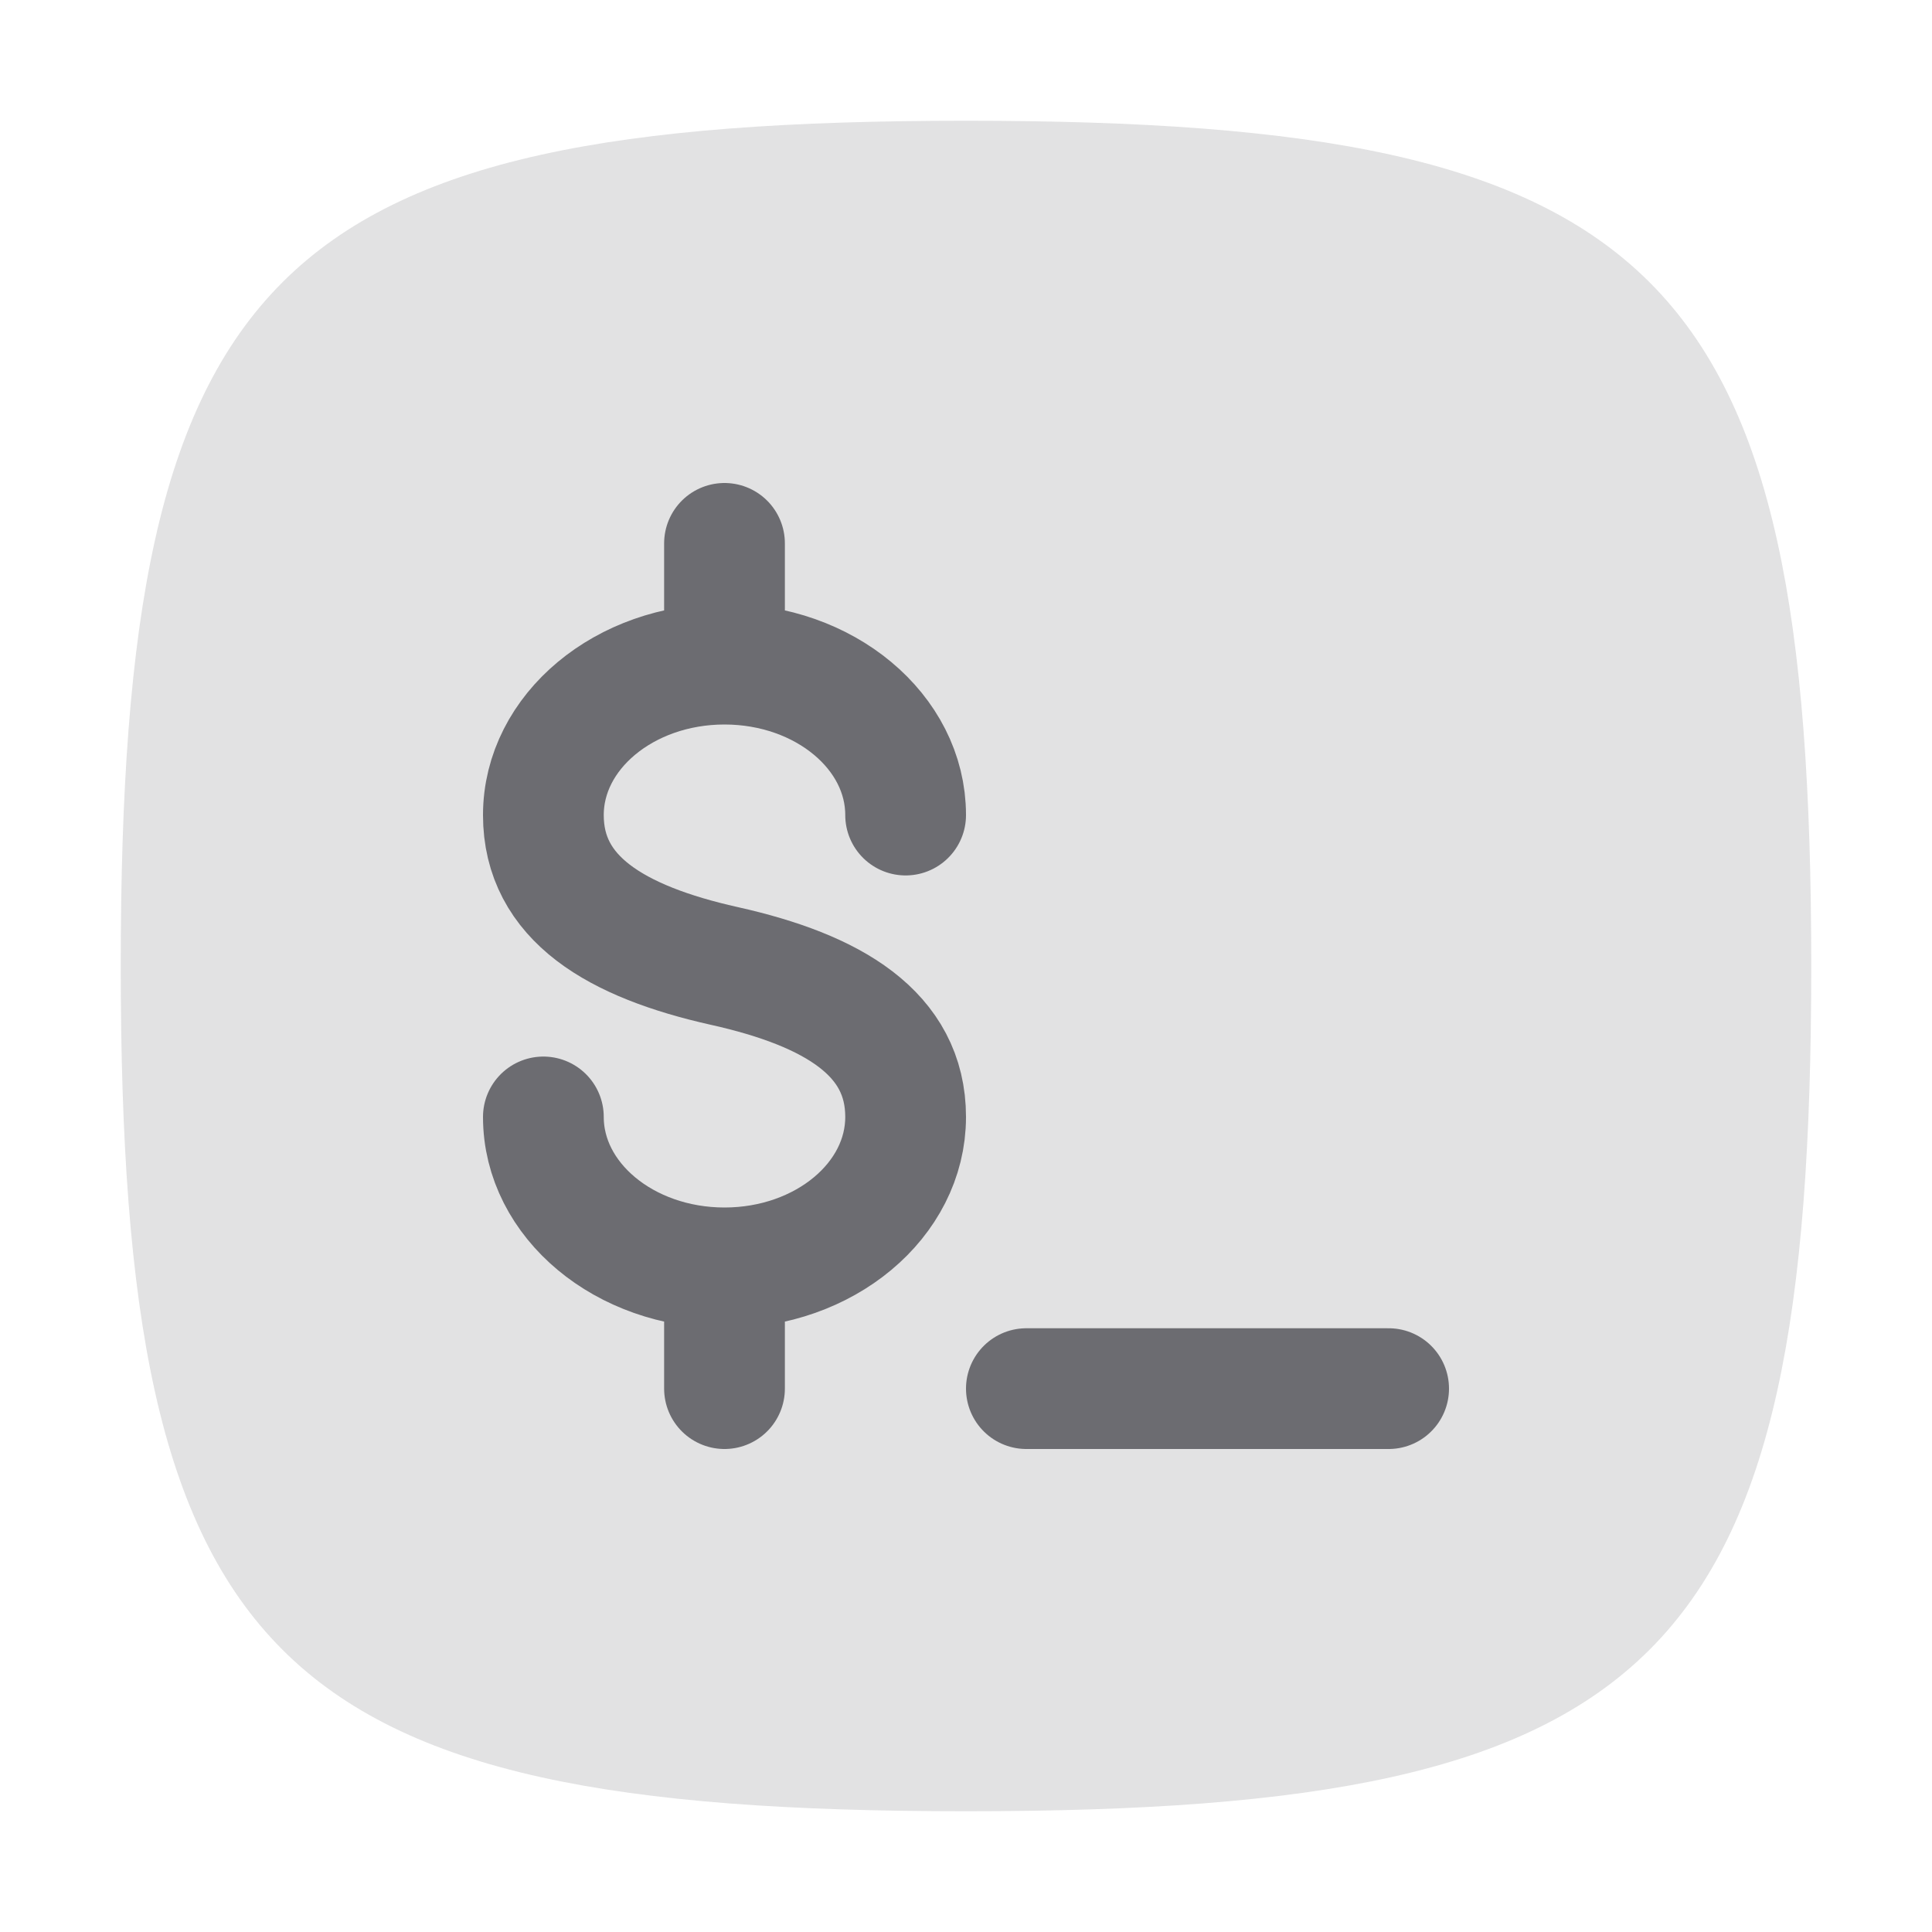
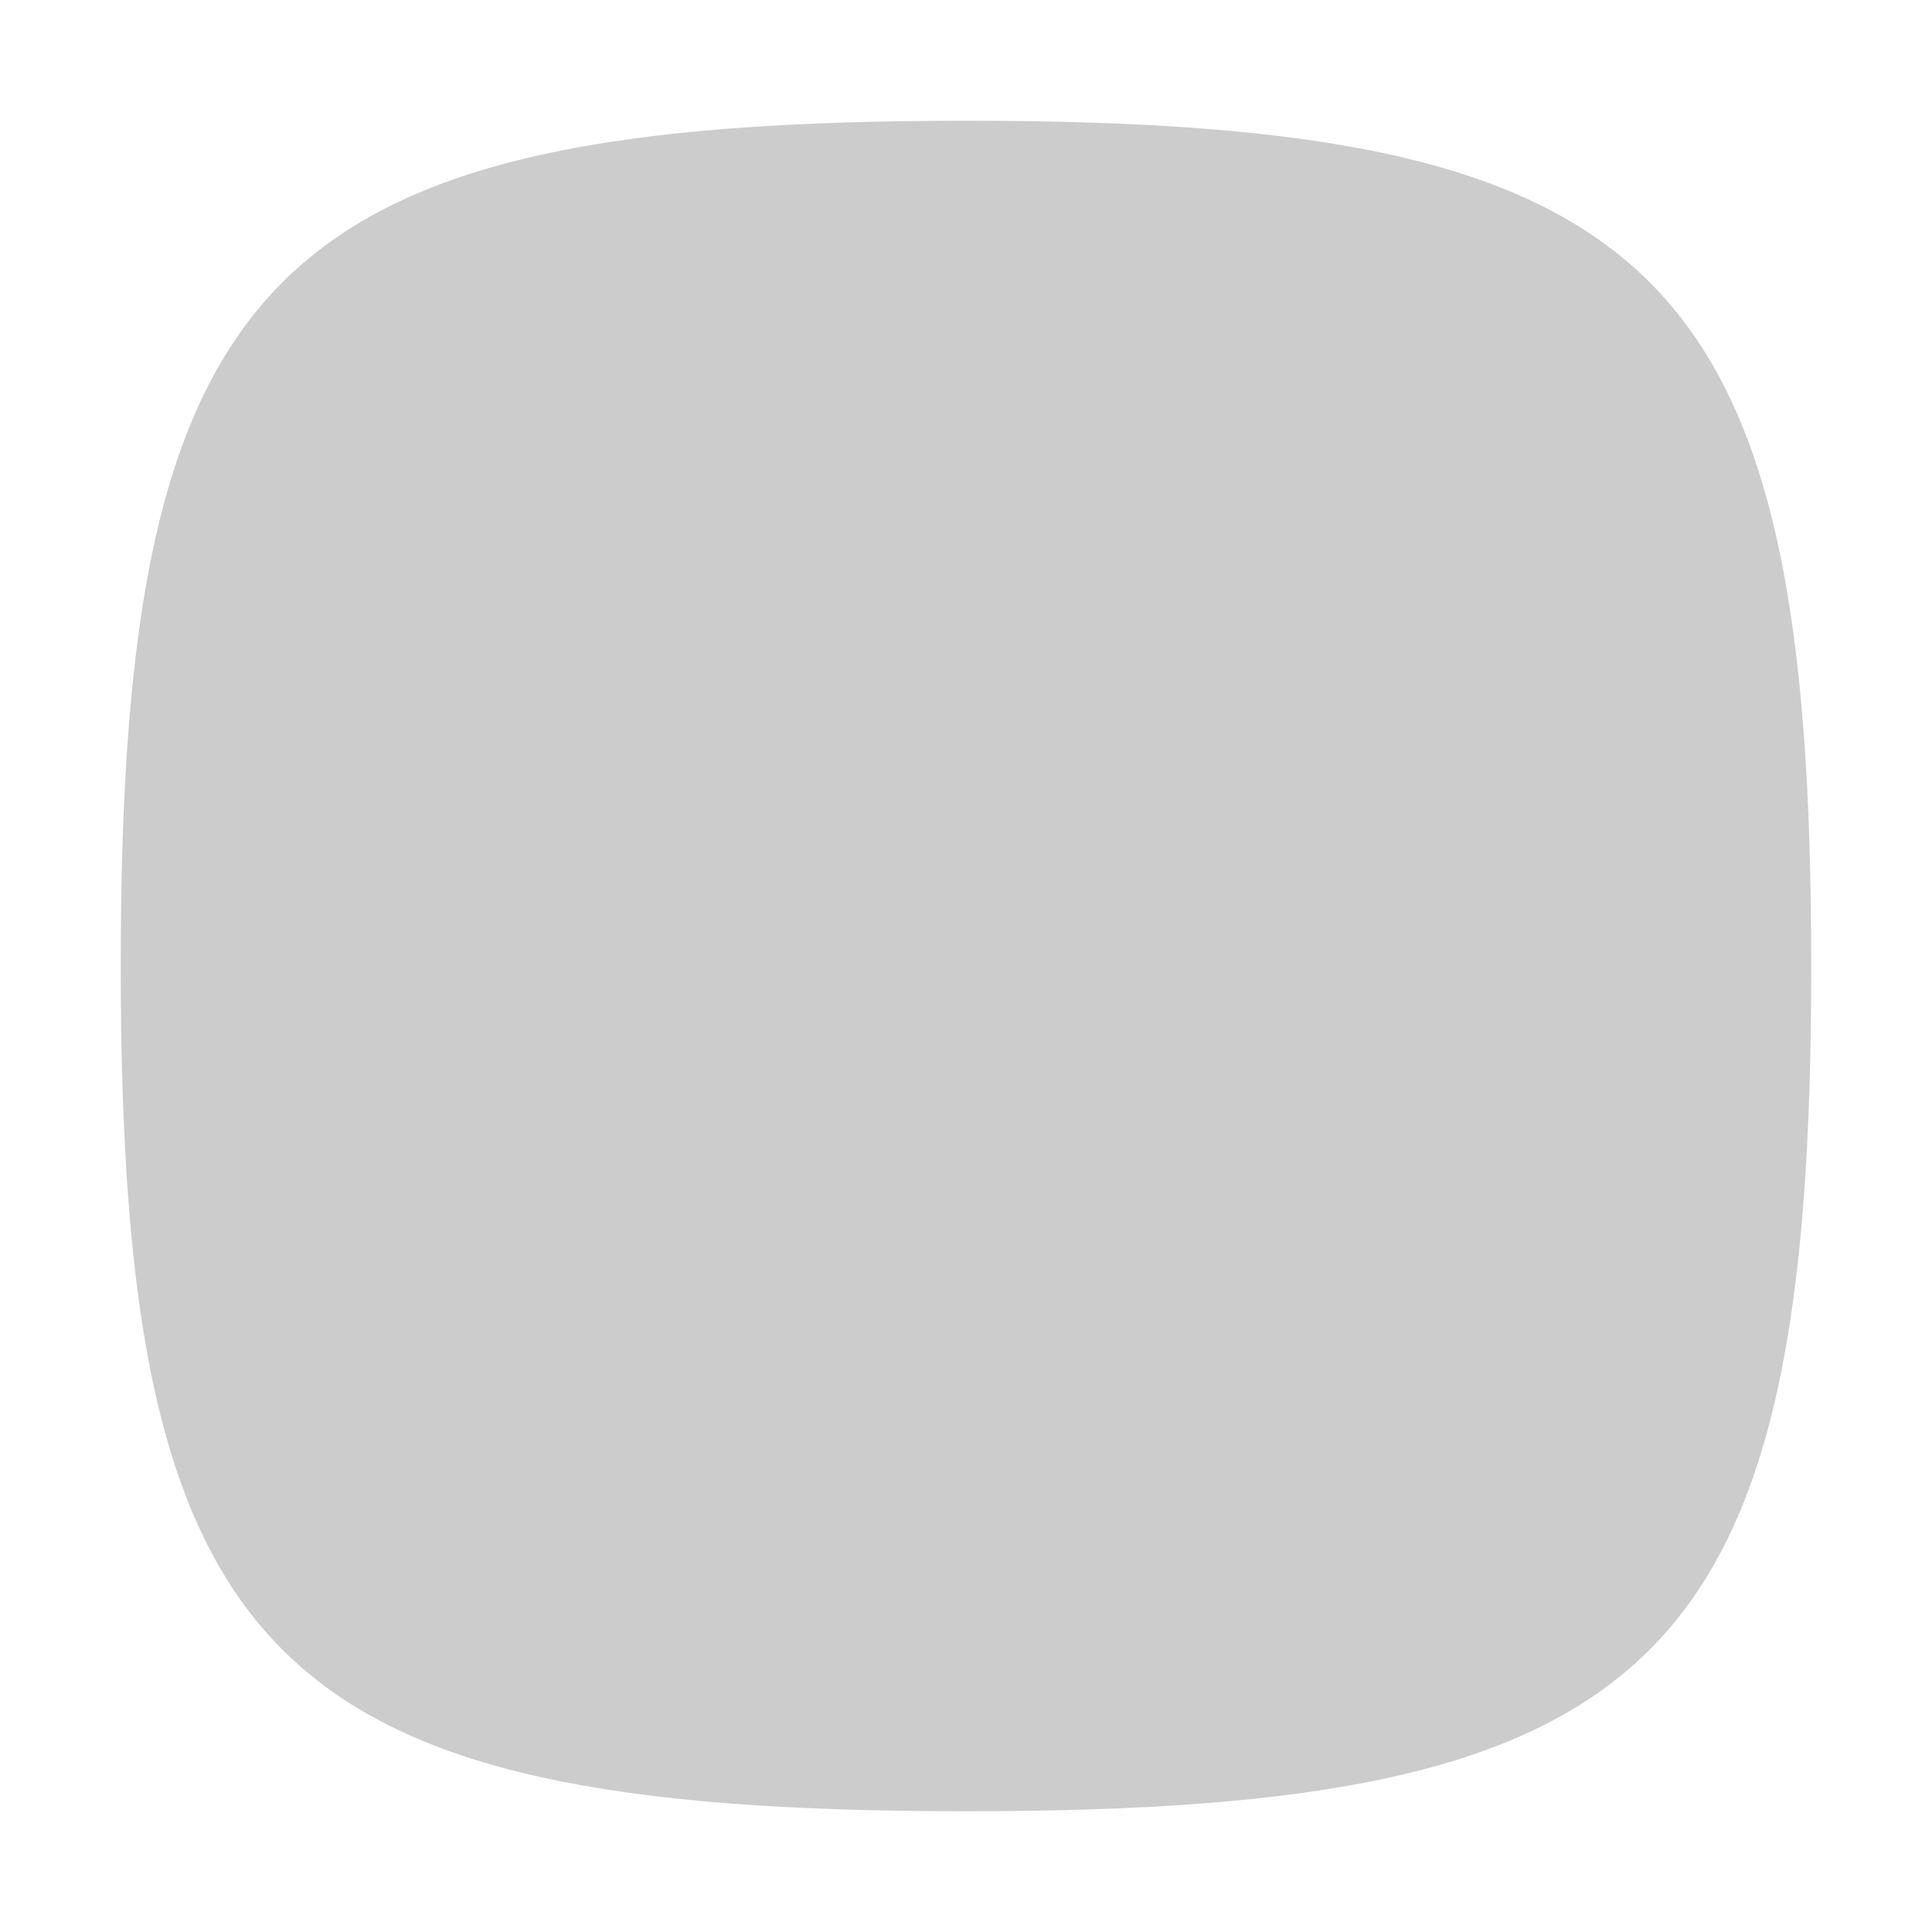
- <svg xmlns="http://www.w3.org/2000/svg" width="16" height="16" viewBox="0 0 16 16" fill="none">
-   <path id="bg" opacity="0.2" d="M8 1C2.236 1 1 2.236 1 8C1 13.764 2.236 15 8 15C13.764 15 15 13.764 15 8C15 2.236 13.764 1 8 1Z" fill="#6C6C71" class="bg" />
-   <path id="fg" d="M8.5 11.5H11.5M6 5.5C5.172 5.5 4.5 6.06 4.5 6.75C4.5 7.44 5.1 7.799 6 8C6.9 8.201 7.5 8.56 7.5 9.25C7.5 9.94 6.828 10.5 6 10.5M6 5.5C6.828 5.5 7.5 6.06 7.5 6.75M6 5.5V4.5M6 10.5C5.172 10.5 4.5 9.94 4.5 9.25M6 10.5V11.5" stroke="#6C6C71" stroke-linecap="round" stroke-linejoin="round" class="fg" />
+ <svg xmlns="http://www.w3.org/2000/svg" width="16" height="16" fill="none" viewBox="0 0 16 16">
+   <path fill="currentColor" d="M8 1C2.236 1 1 2.236 1 8s1.236 7 7 7 7-1.235 7-7-1.235-7-7-7" class="bg" opacity=".2" />
+   <path d="M8.5 11.5h3M6 5.5c-.828 0-1.5.56-1.5 1.25S5.1 7.799 6 8s1.5.56 1.5 1.25S6.828 10.5 6 10.5m0-5c.828 0 1.5.56 1.5 1.25M6 5.5v-1m0 6c-.828 0-1.5-.56-1.5-1.25M6 10.5v1" class="fg" />
</svg>
